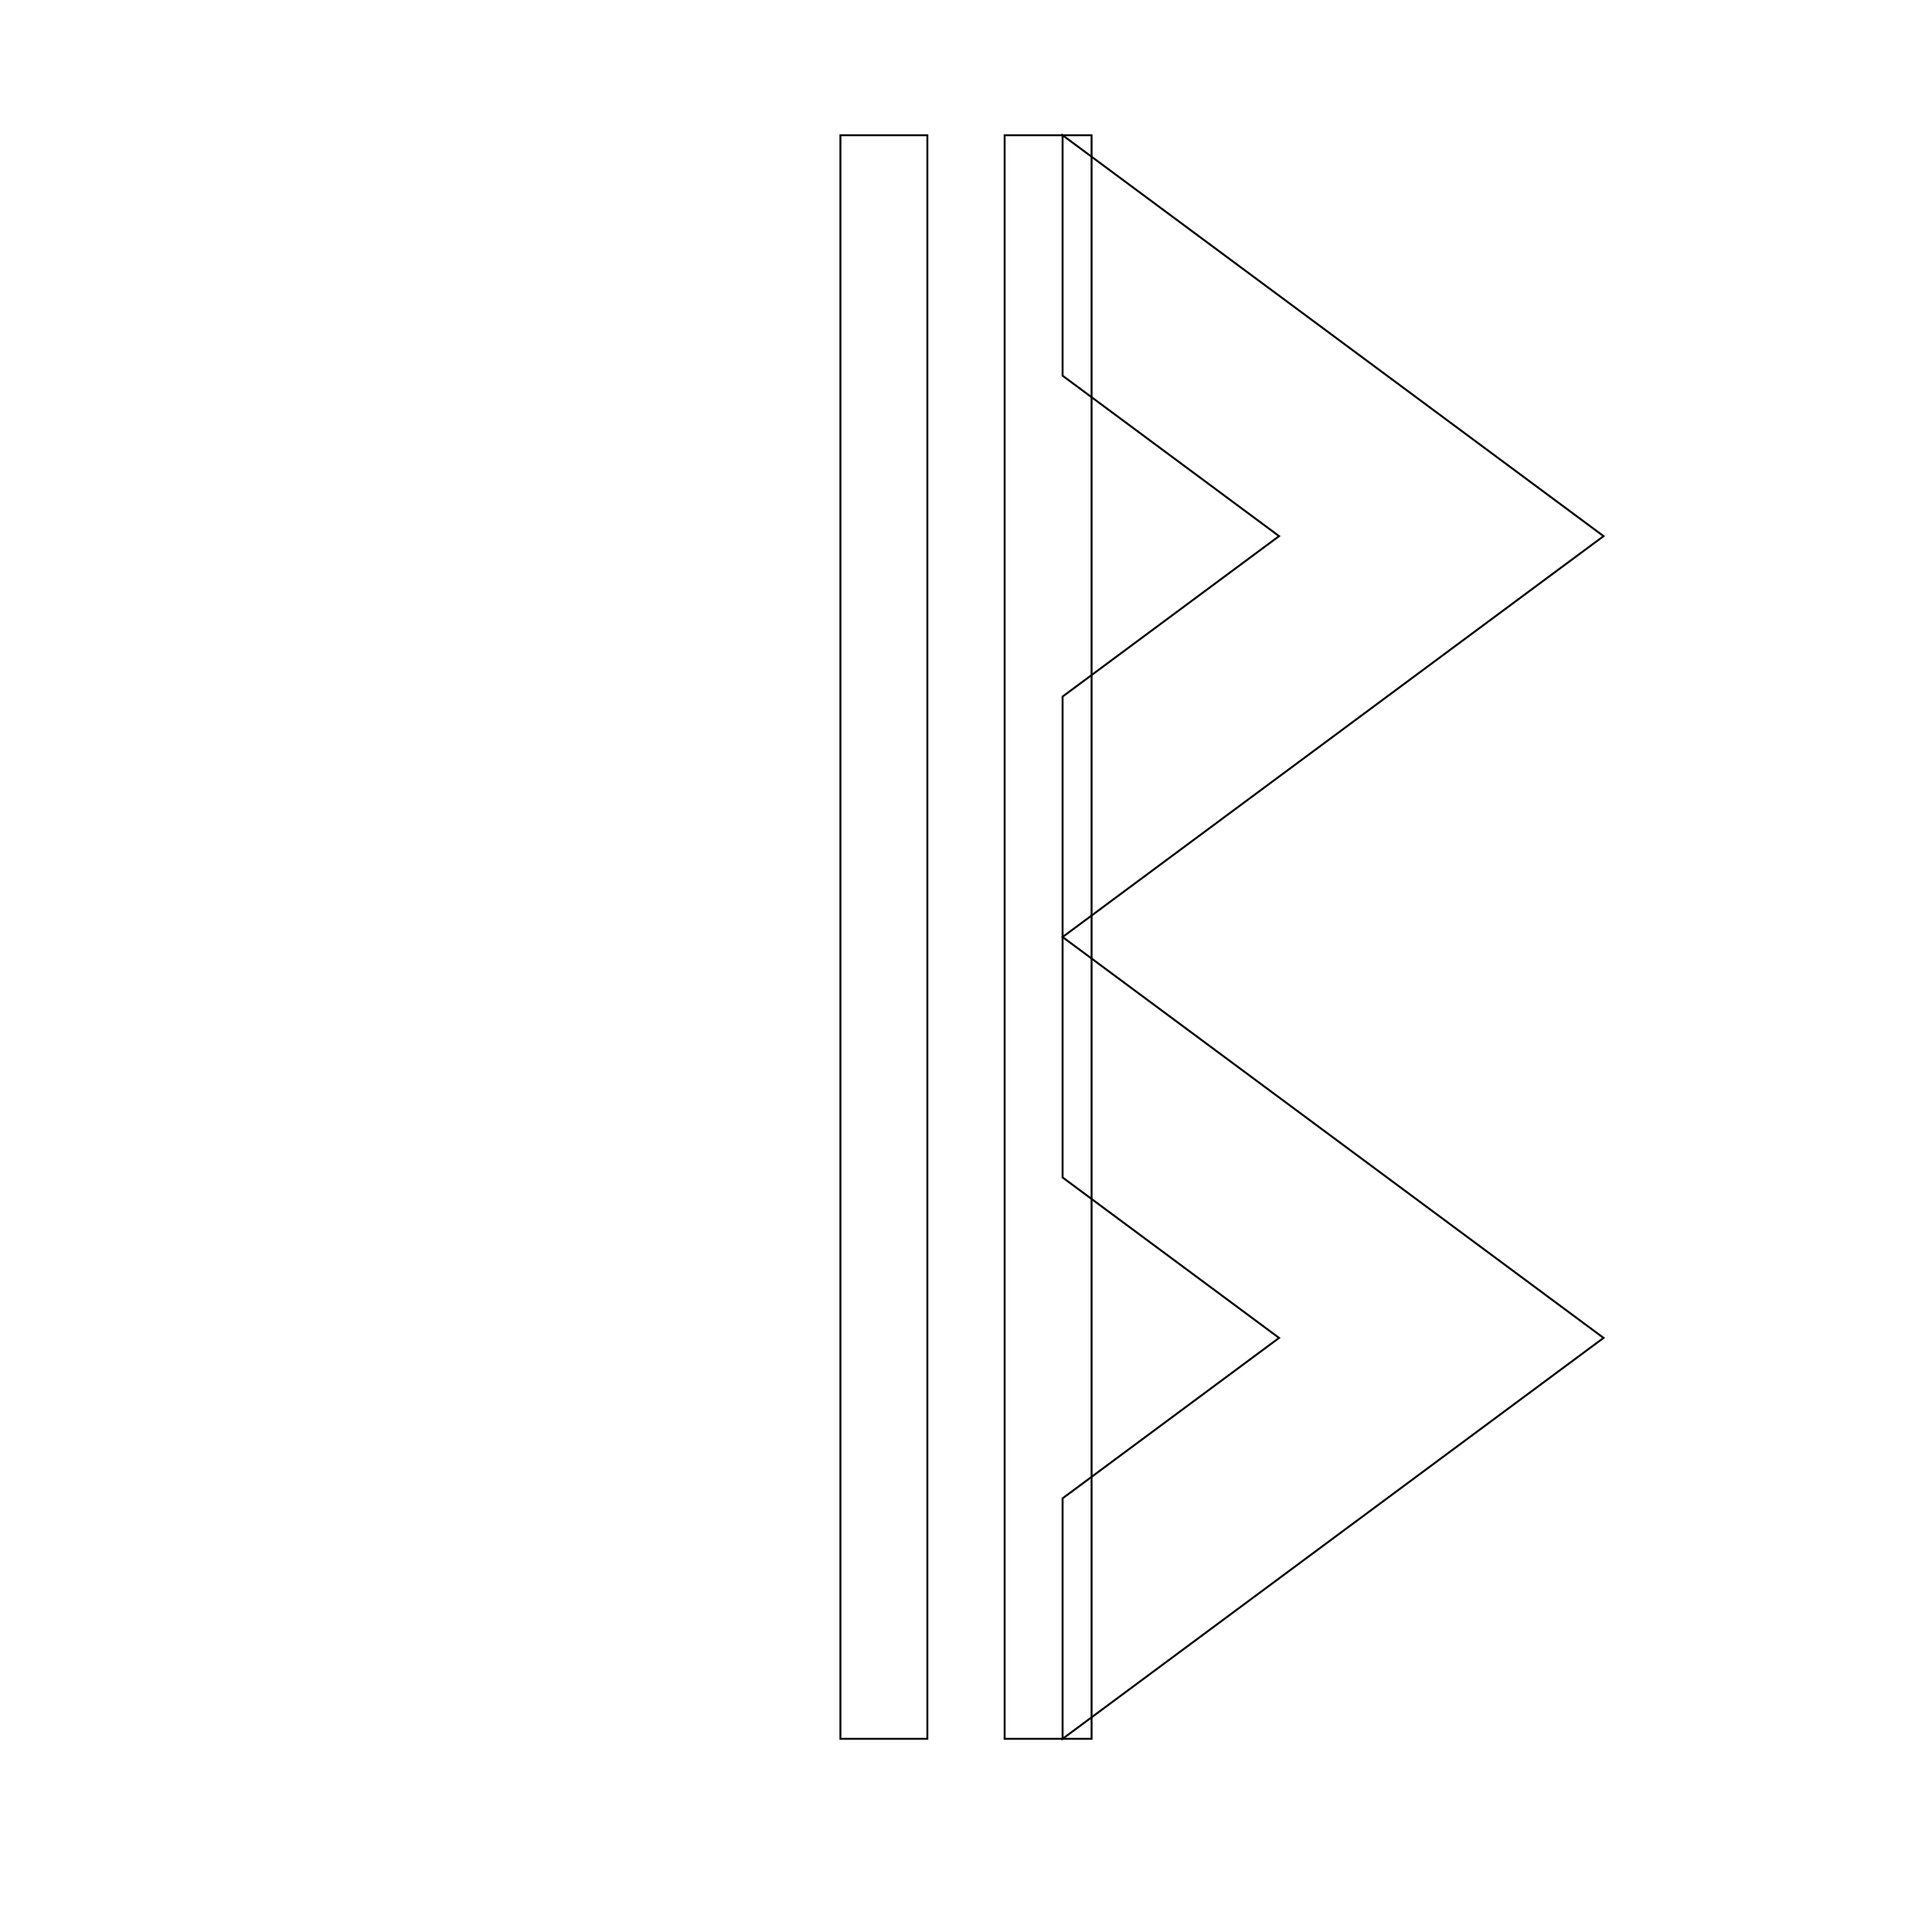
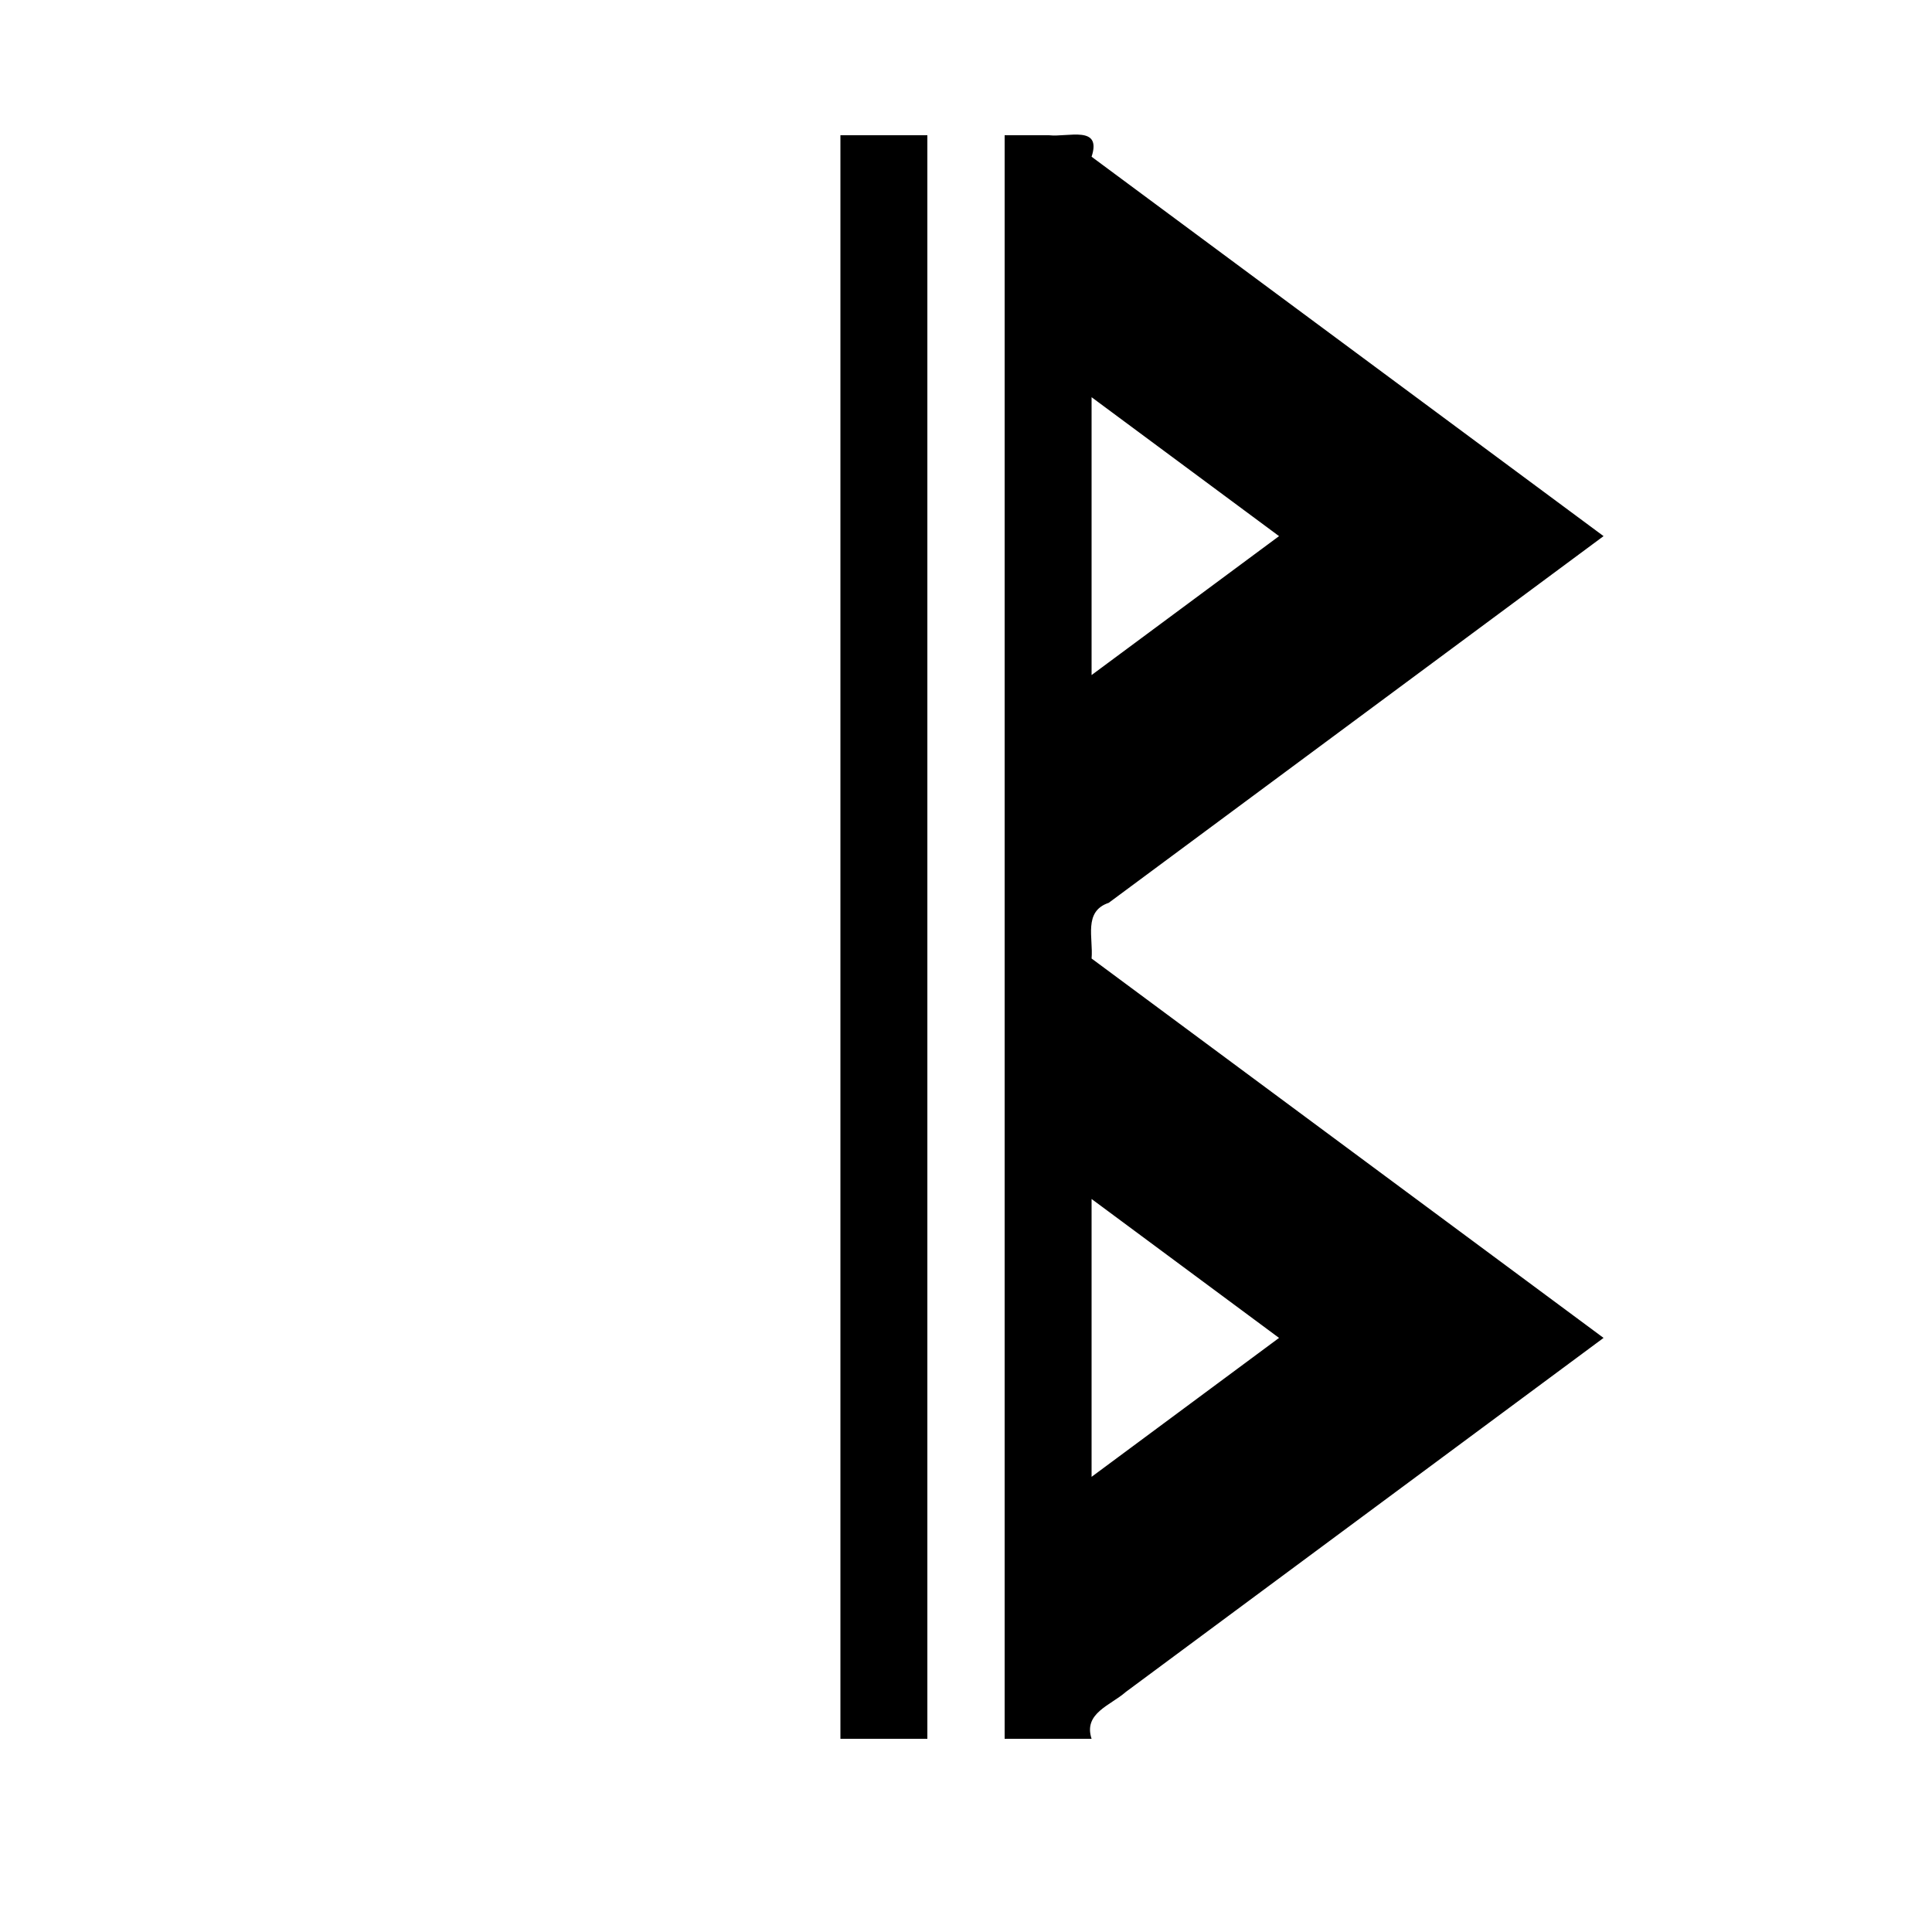
<svg xmlns="http://www.w3.org/2000/svg" width="1000" height="1000" id="svg3266" version="1.1">
  <defs id="defs3268" />
-   <g id="layer1" transform="translate(0,-52.36218)">
-     <path style="fill:none;stroke:#000000;stroke-width:1px;stroke-linecap:butt;stroke-linejoin:miter;stroke-opacity:1" d="m 435,70 45,0 0,830 -45,0 z" id="path4123" transform="translate(0,52.36218)" />
-     <path style="fill:none;stroke:#000000;stroke-width:1px;stroke-linecap:butt;stroke-linejoin:miter;stroke-opacity:1" d="m 520,70 45,0 0,830 -45,0 z" id="path4125" transform="translate(0,52.36218)" />
-     <path style="fill:none;stroke:#000000;stroke-width:1px;stroke-linecap:butt;stroke-linejoin:miter;stroke-opacity:1" d="M 550,70 830,277.5 550,485 830,692.5 550,900 550,775.534 662.045,692.5 550,609.466 550,360.534 662.045,277.5 550,194.466 z" id="path4127" transform="translate(0,52.36218)" />
+   <g id="layer1" transform="translate(0,-52.36218)" style="fill:#000000;fill-opacity:1;stroke:none">
+     <path style="fill:#000000;fill-opacity:1;stroke:none" d="m 435,122.362 c 0,276.667 0,553.333 0,830 15,0 30,0 45,0 0,-276.667 0,-553.333 0,-830 -15,0 -30,0 -45,0 z m 85,0 c 0,276.667 0,553.333 0,830 15,0 30,0 45,0 -4.356,-13.256 9.732,-17.223 17.725,-24.26 C 665.15,867.022 747.575,805.942 830,744.862 741.667,679.404 653.333,613.946 565,548.487 565.951,537.873 560.624,524.096 573.862,519.67 659.242,456.401 744.621,393.131 830,329.862 741.667,264.404 653.333,198.946 565,133.487 c 5.422,-16.484 -12.113,-10.011 -22.061,-11.125 -7.646,0 -15.293,0 -22.939,0 z m 45,135.594 c 32.344,23.969 64.688,47.938 97.031,71.906 -32.344,23.969 -64.688,47.938 -97.031,71.906 0,-47.938 0,-95.875 0,-143.812 z m 0,415 c 32.344,23.969 64.688,47.938 97.031,71.906 -32.344,23.969 -64.688,47.938 -97.031,71.906 0,-47.938 0,-95.875 0,-143.812 z" id="path4123" />
  </g>
</svg>
